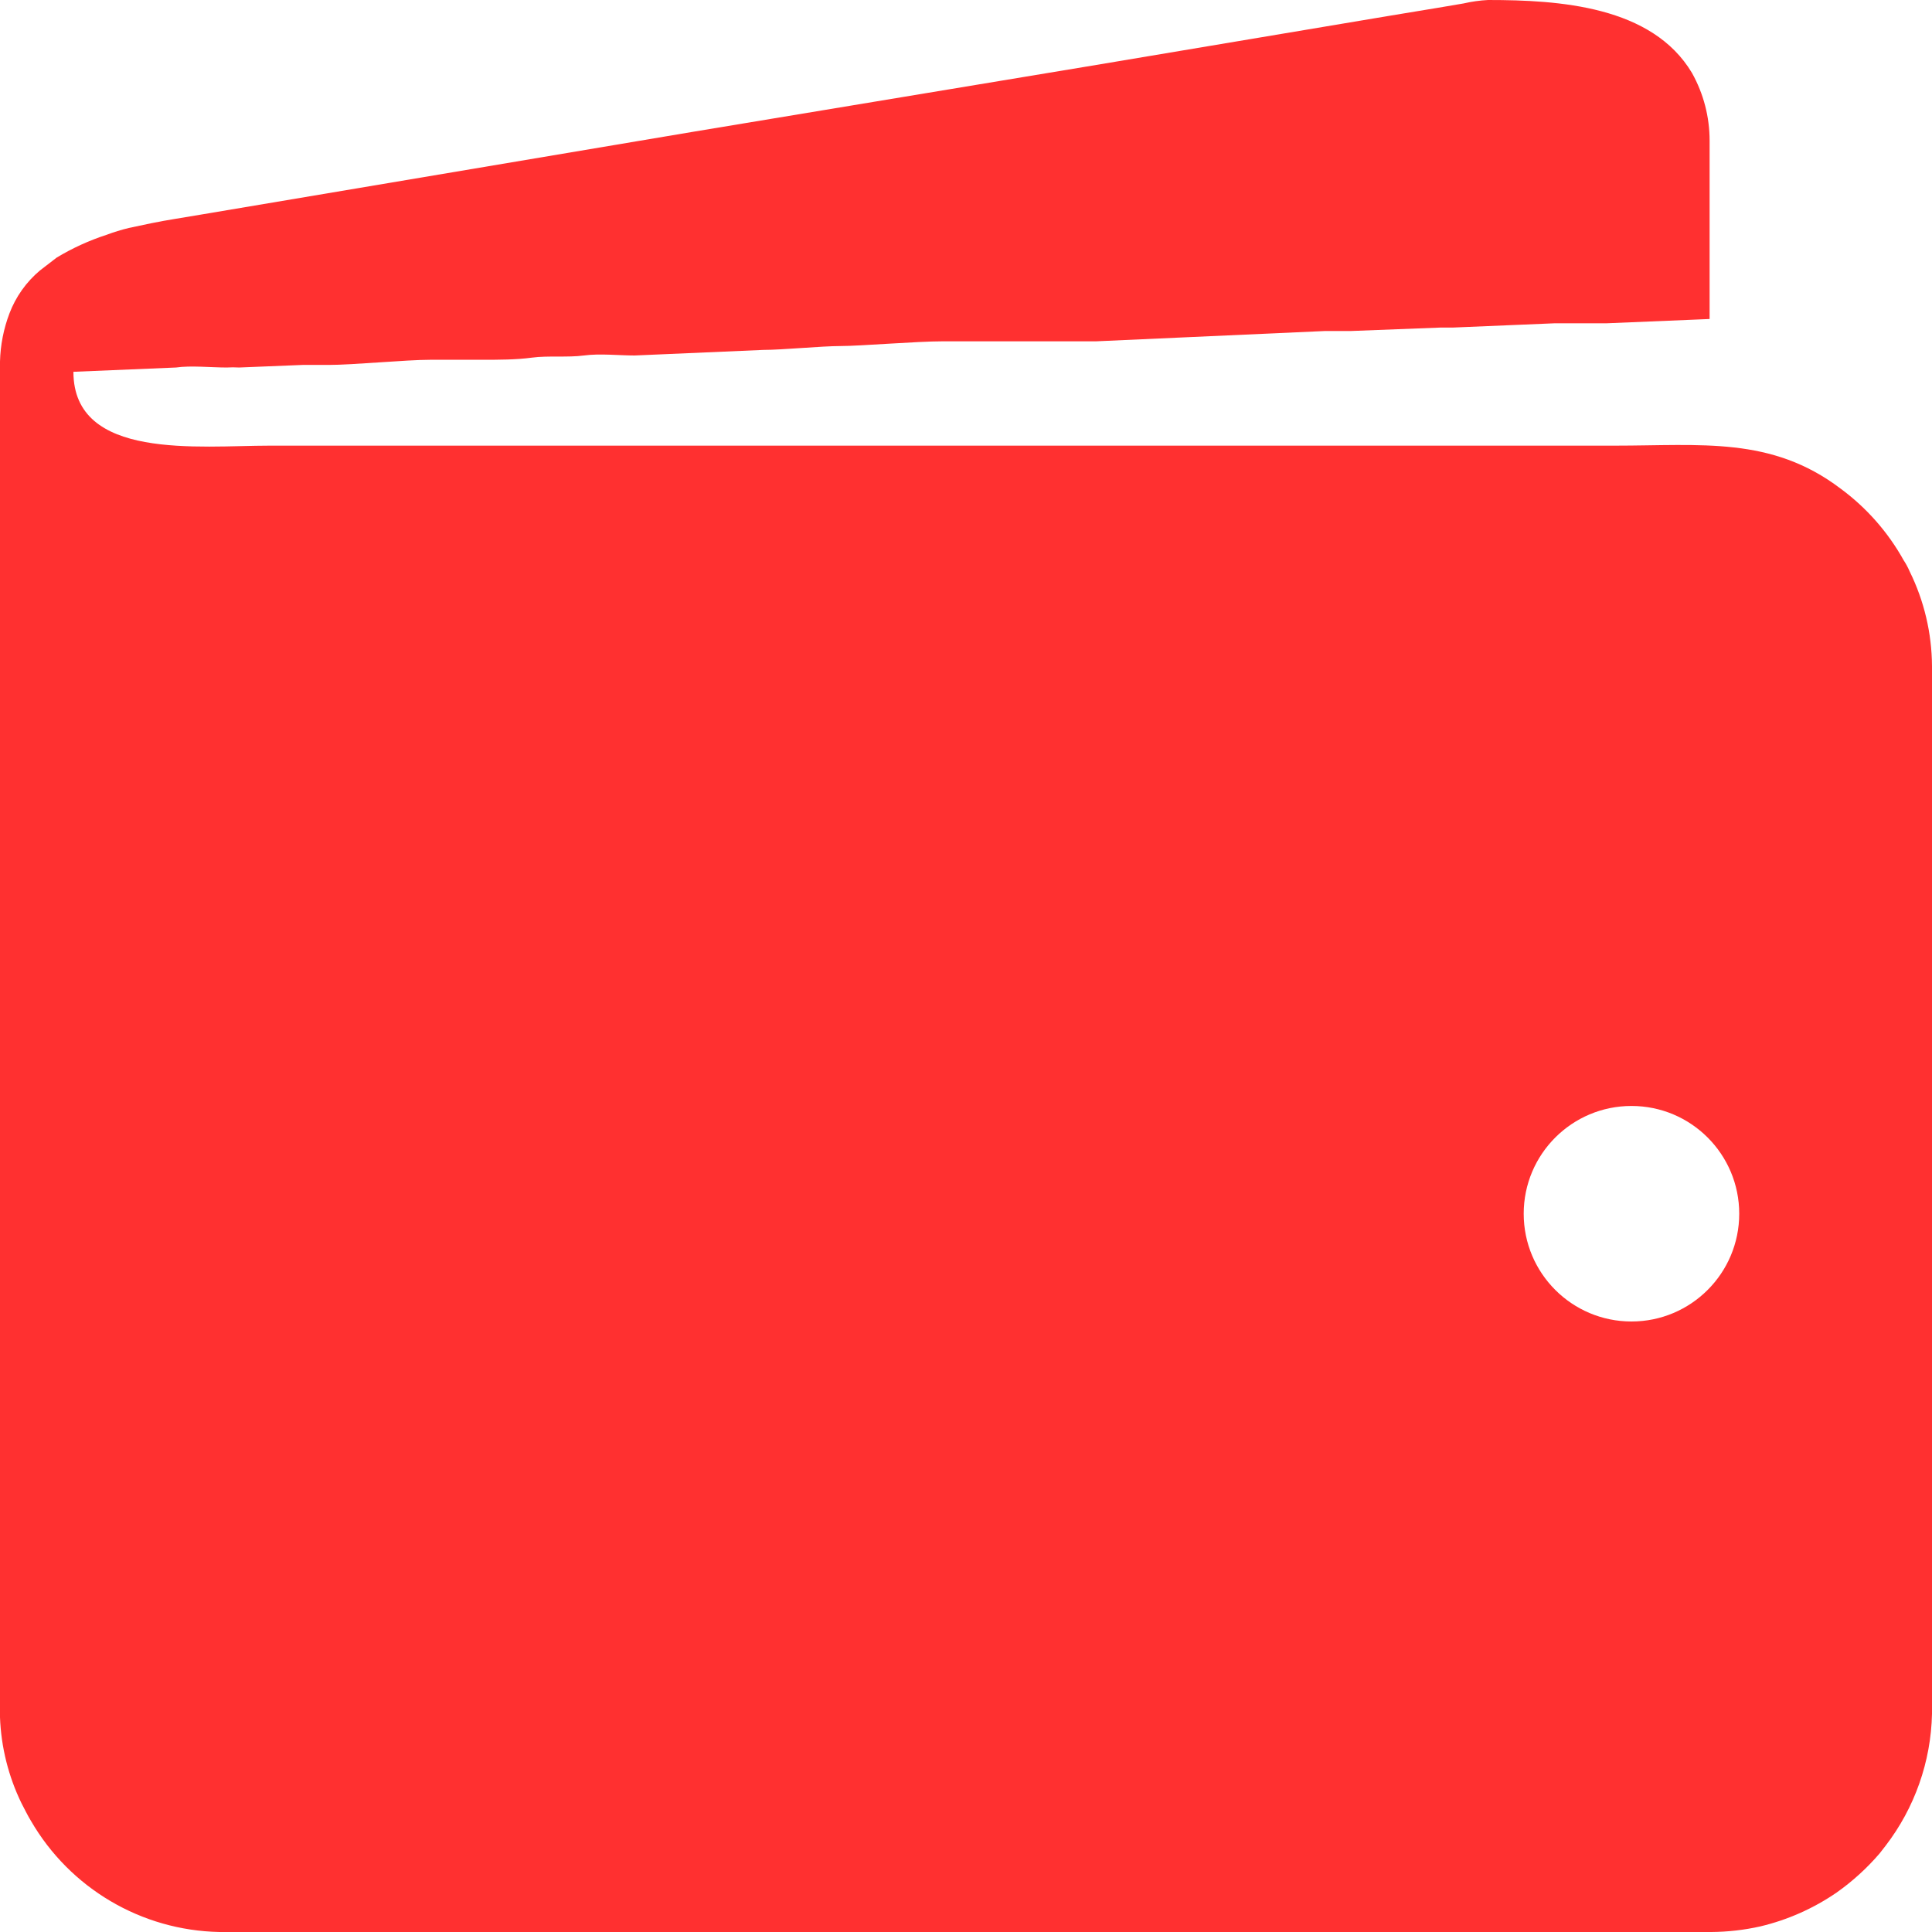
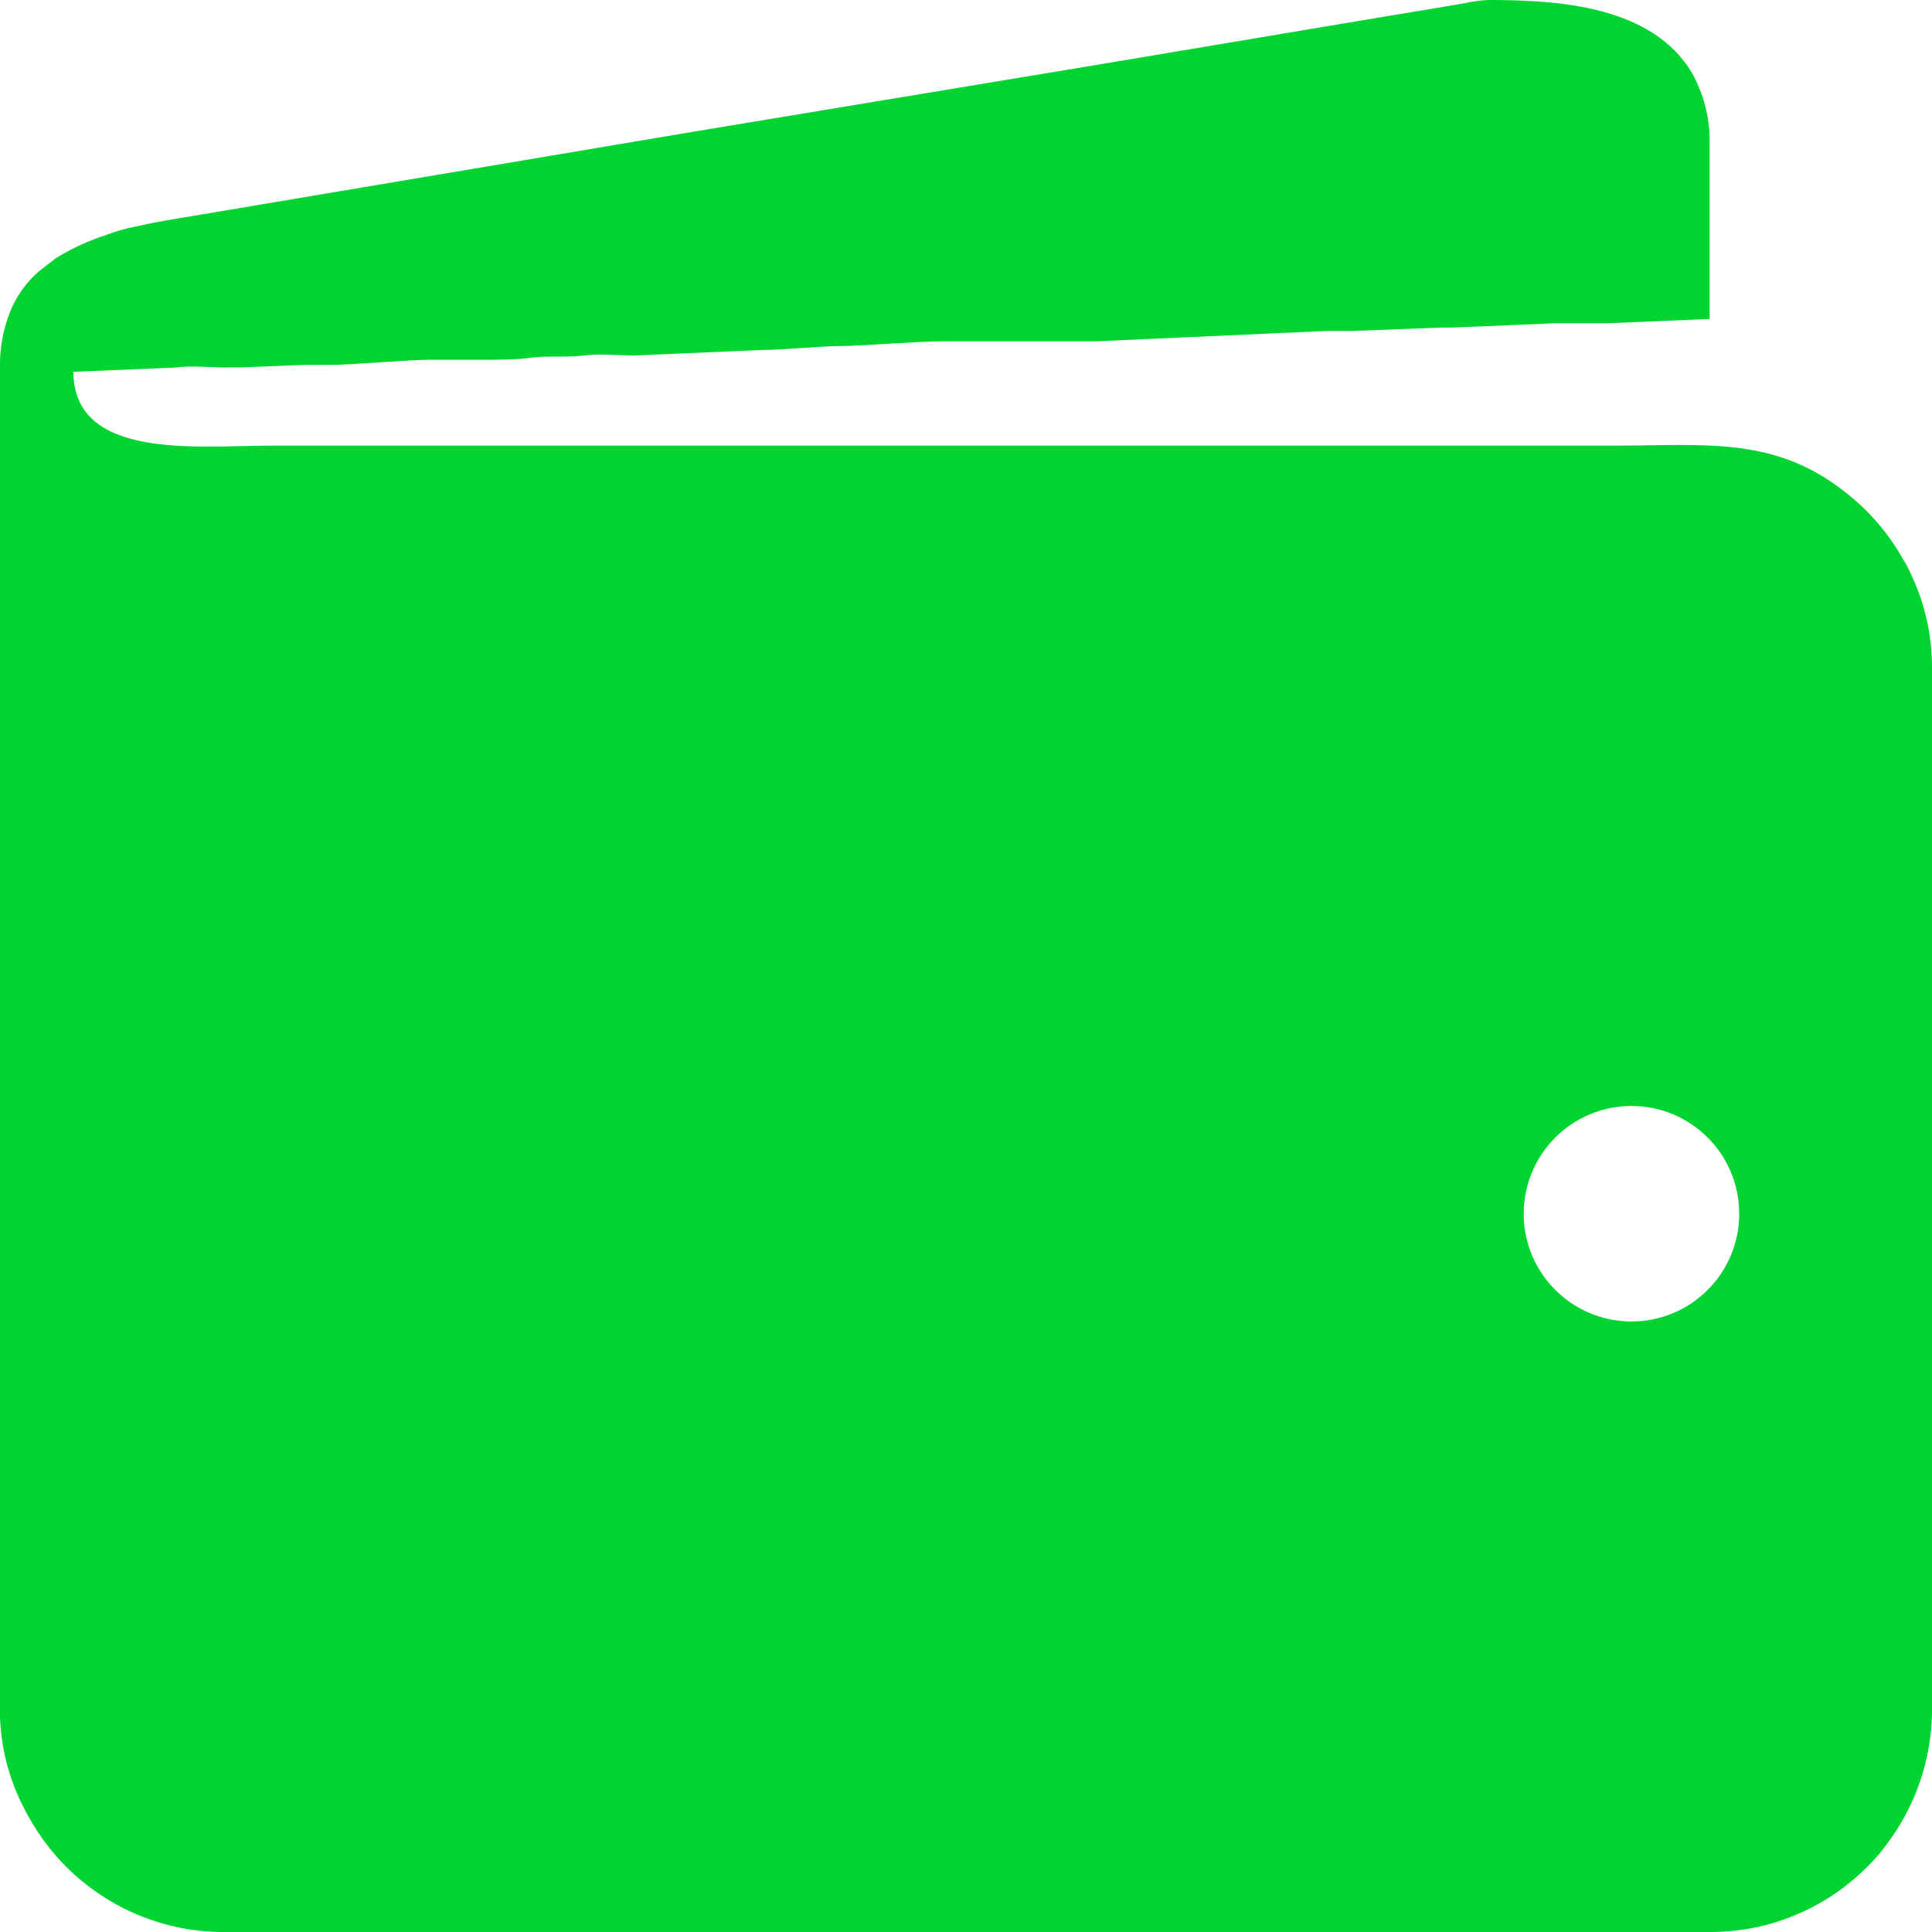
<svg xmlns="http://www.w3.org/2000/svg" viewBox="0 0 45 45">
  <g data-name="Слой 2">
    <g data-name="Слой 1">
-       <path d="M0 8.42V40a5 5 0 00.5 2c.08.15.14.28.22.41A5.19 5.19 0 005.11 45h34.75a5.38 5.38 0 001.14-.13 5.3 5.3 0 001.78-.79 5.51 5.51 0 001-.91l.14-.18A5.23 5.23 0 0045 39.92V15.51a5.06 5.06 0 00-.52-2.2 1.65 1.65 0 00-.14-.26 5.23 5.23 0 00-1.47-1.67c-1.61-1.22-3.24-1-5.26-1H6.28c-1.64 0-4.57.35-4.57-1.72l2.39-.1c.34-.05.82 0 1.18 0a2.36 2.36 0 01.29 0l1.48-.06h.6c.58 0 1.8-.12 2.37-.12h1.2c.4 0 .8 0 1.17-.05s.84 0 1.21-.05.82 0 1.18 0l3-.13c.45 0 1.35-.09 1.8-.09s1.77-.11 2.37-.11h3.58l5.33-.24h.6l2.08-.08h.29l2.38-.1h1.21l2.4-.1V3.28a3.23 3.23 0 00-.41-1.58C38.48.14 36.32 0 34.66 0a3.26 3.26 0 00-.57.08l-.59.1-1.15.19-6.92 1.16-9.23 1.53L4.67 5c-.4.07-.76.12-1.15.2L3 5.31a4.48 4.48 0 00-.52.16A5.59 5.59 0 001.32 6l-.39.3a2.44 2.44 0 00-.71 1A3.4 3.4 0 000 8.42zm38 17.34a2.51 2.51 0 11-2.51 2.51A2.51 2.51 0 0138 25.76z" fill="#ff3030" fill-rule="evenodd" data-name="Слой_1" />
+       <path d="M0 8.42V40a5 5 0 00.5 2c.08.15.14.28.22.41A5.19 5.19 0 005.11 45h34.75a5.38 5.38 0 001.14-.13 5.3 5.3 0 001.78-.79 5.51 5.51 0 001-.91l.14-.18A5.23 5.23 0 0045 39.92V15.51a5.06 5.06 0 00-.52-2.2 1.65 1.65 0 00-.14-.26 5.23 5.23 0 00-1.47-1.67c-1.61-1.22-3.24-1-5.26-1H6.28c-1.64 0-4.57.35-4.57-1.72l2.39-.1c.34-.05.82 0 1.18 0a2.36 2.36 0 01.29 0l1.48-.06h.6c.58 0 1.8-.12 2.37-.12h1.2c.4 0 .8 0 1.17-.05s.84 0 1.21-.05.82 0 1.18 0l3-.13c.45 0 1.35-.09 1.8-.09s1.77-.11 2.37-.11h3.58l5.33-.24h.6l2.08-.08h.29l2.38-.1h1.21l2.4-.1V3.28a3.23 3.23 0 00-.41-1.58C38.48.14 36.32 0 34.66 0a3.26 3.26 0 00-.57.08l-.59.1-1.15.19-6.92 1.16-9.23 1.53L4.67 5c-.4.07-.76.12-1.15.2L3 5.31a4.48 4.48 0 00-.52.16A5.59 5.59 0 001.32 6l-.39.3a2.44 2.44 0 00-.71 1A3.4 3.4 0 000 8.42zm38 17.34a2.51 2.51 0 11-2.51 2.51A2.51 2.51 0 0138 25.76z" fill="#00d431" fill-rule="evenodd" data-name="Слой_1" />
    </g>
  </g>
</svg>
